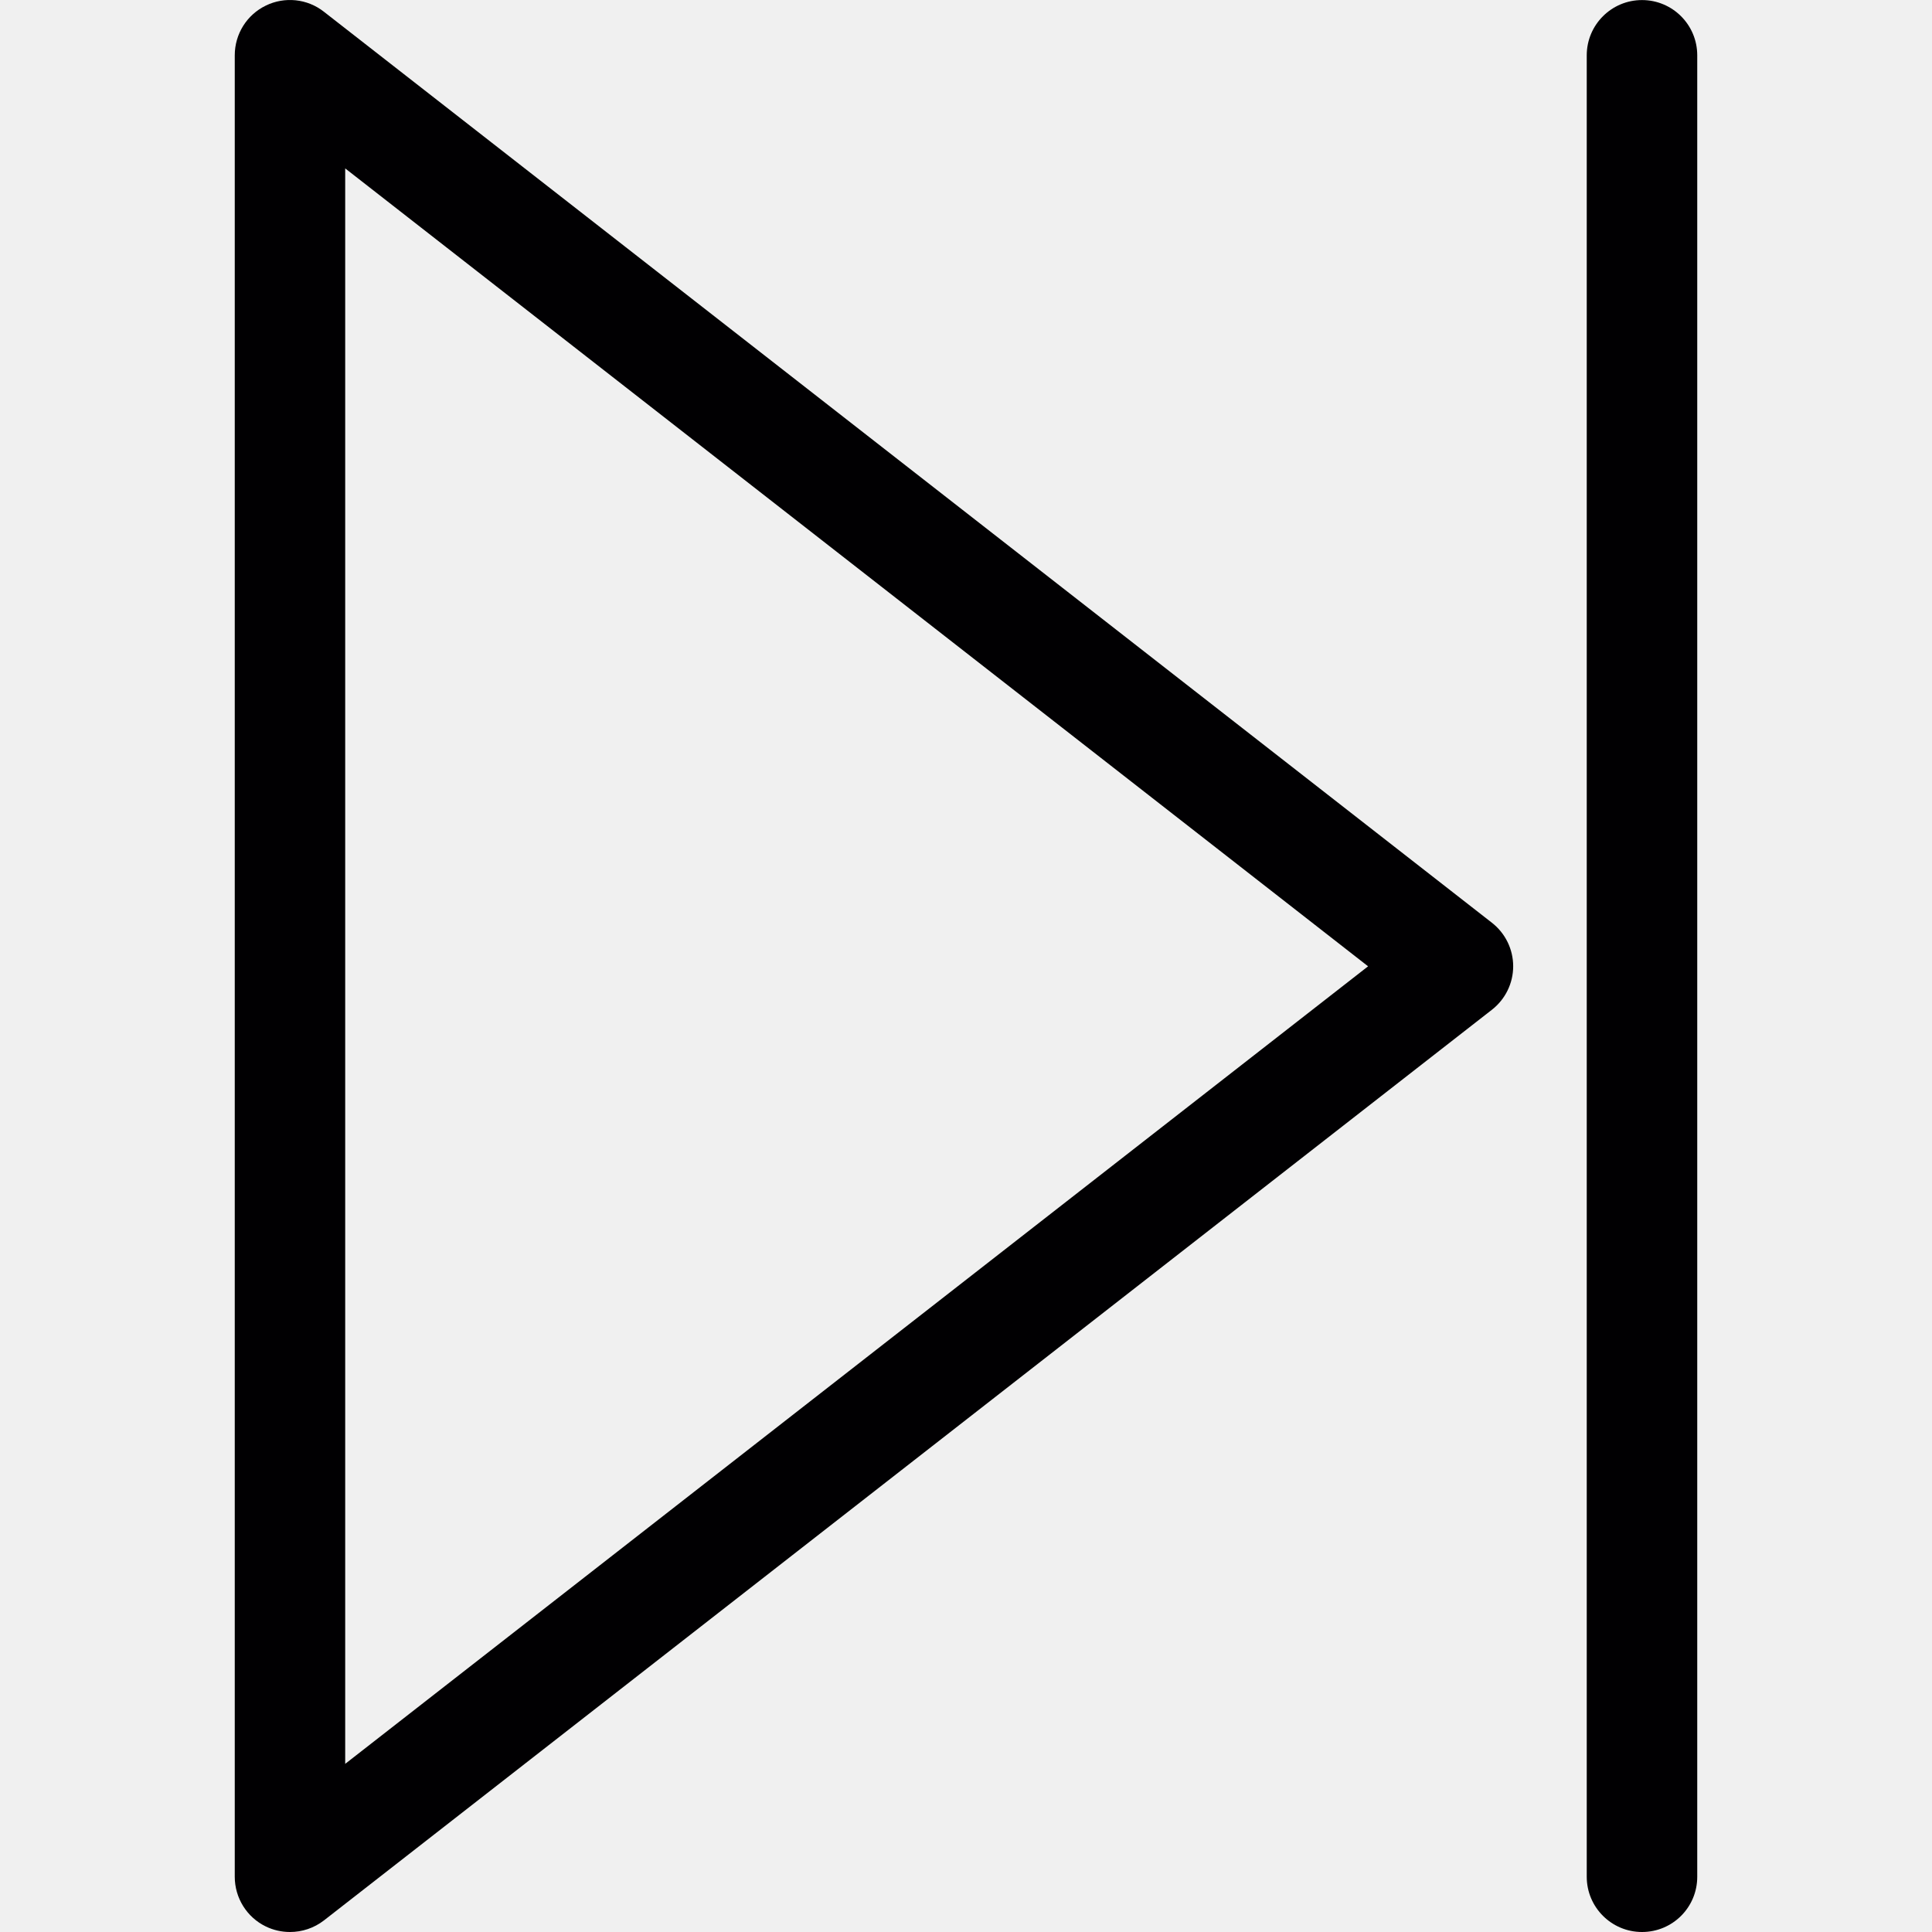
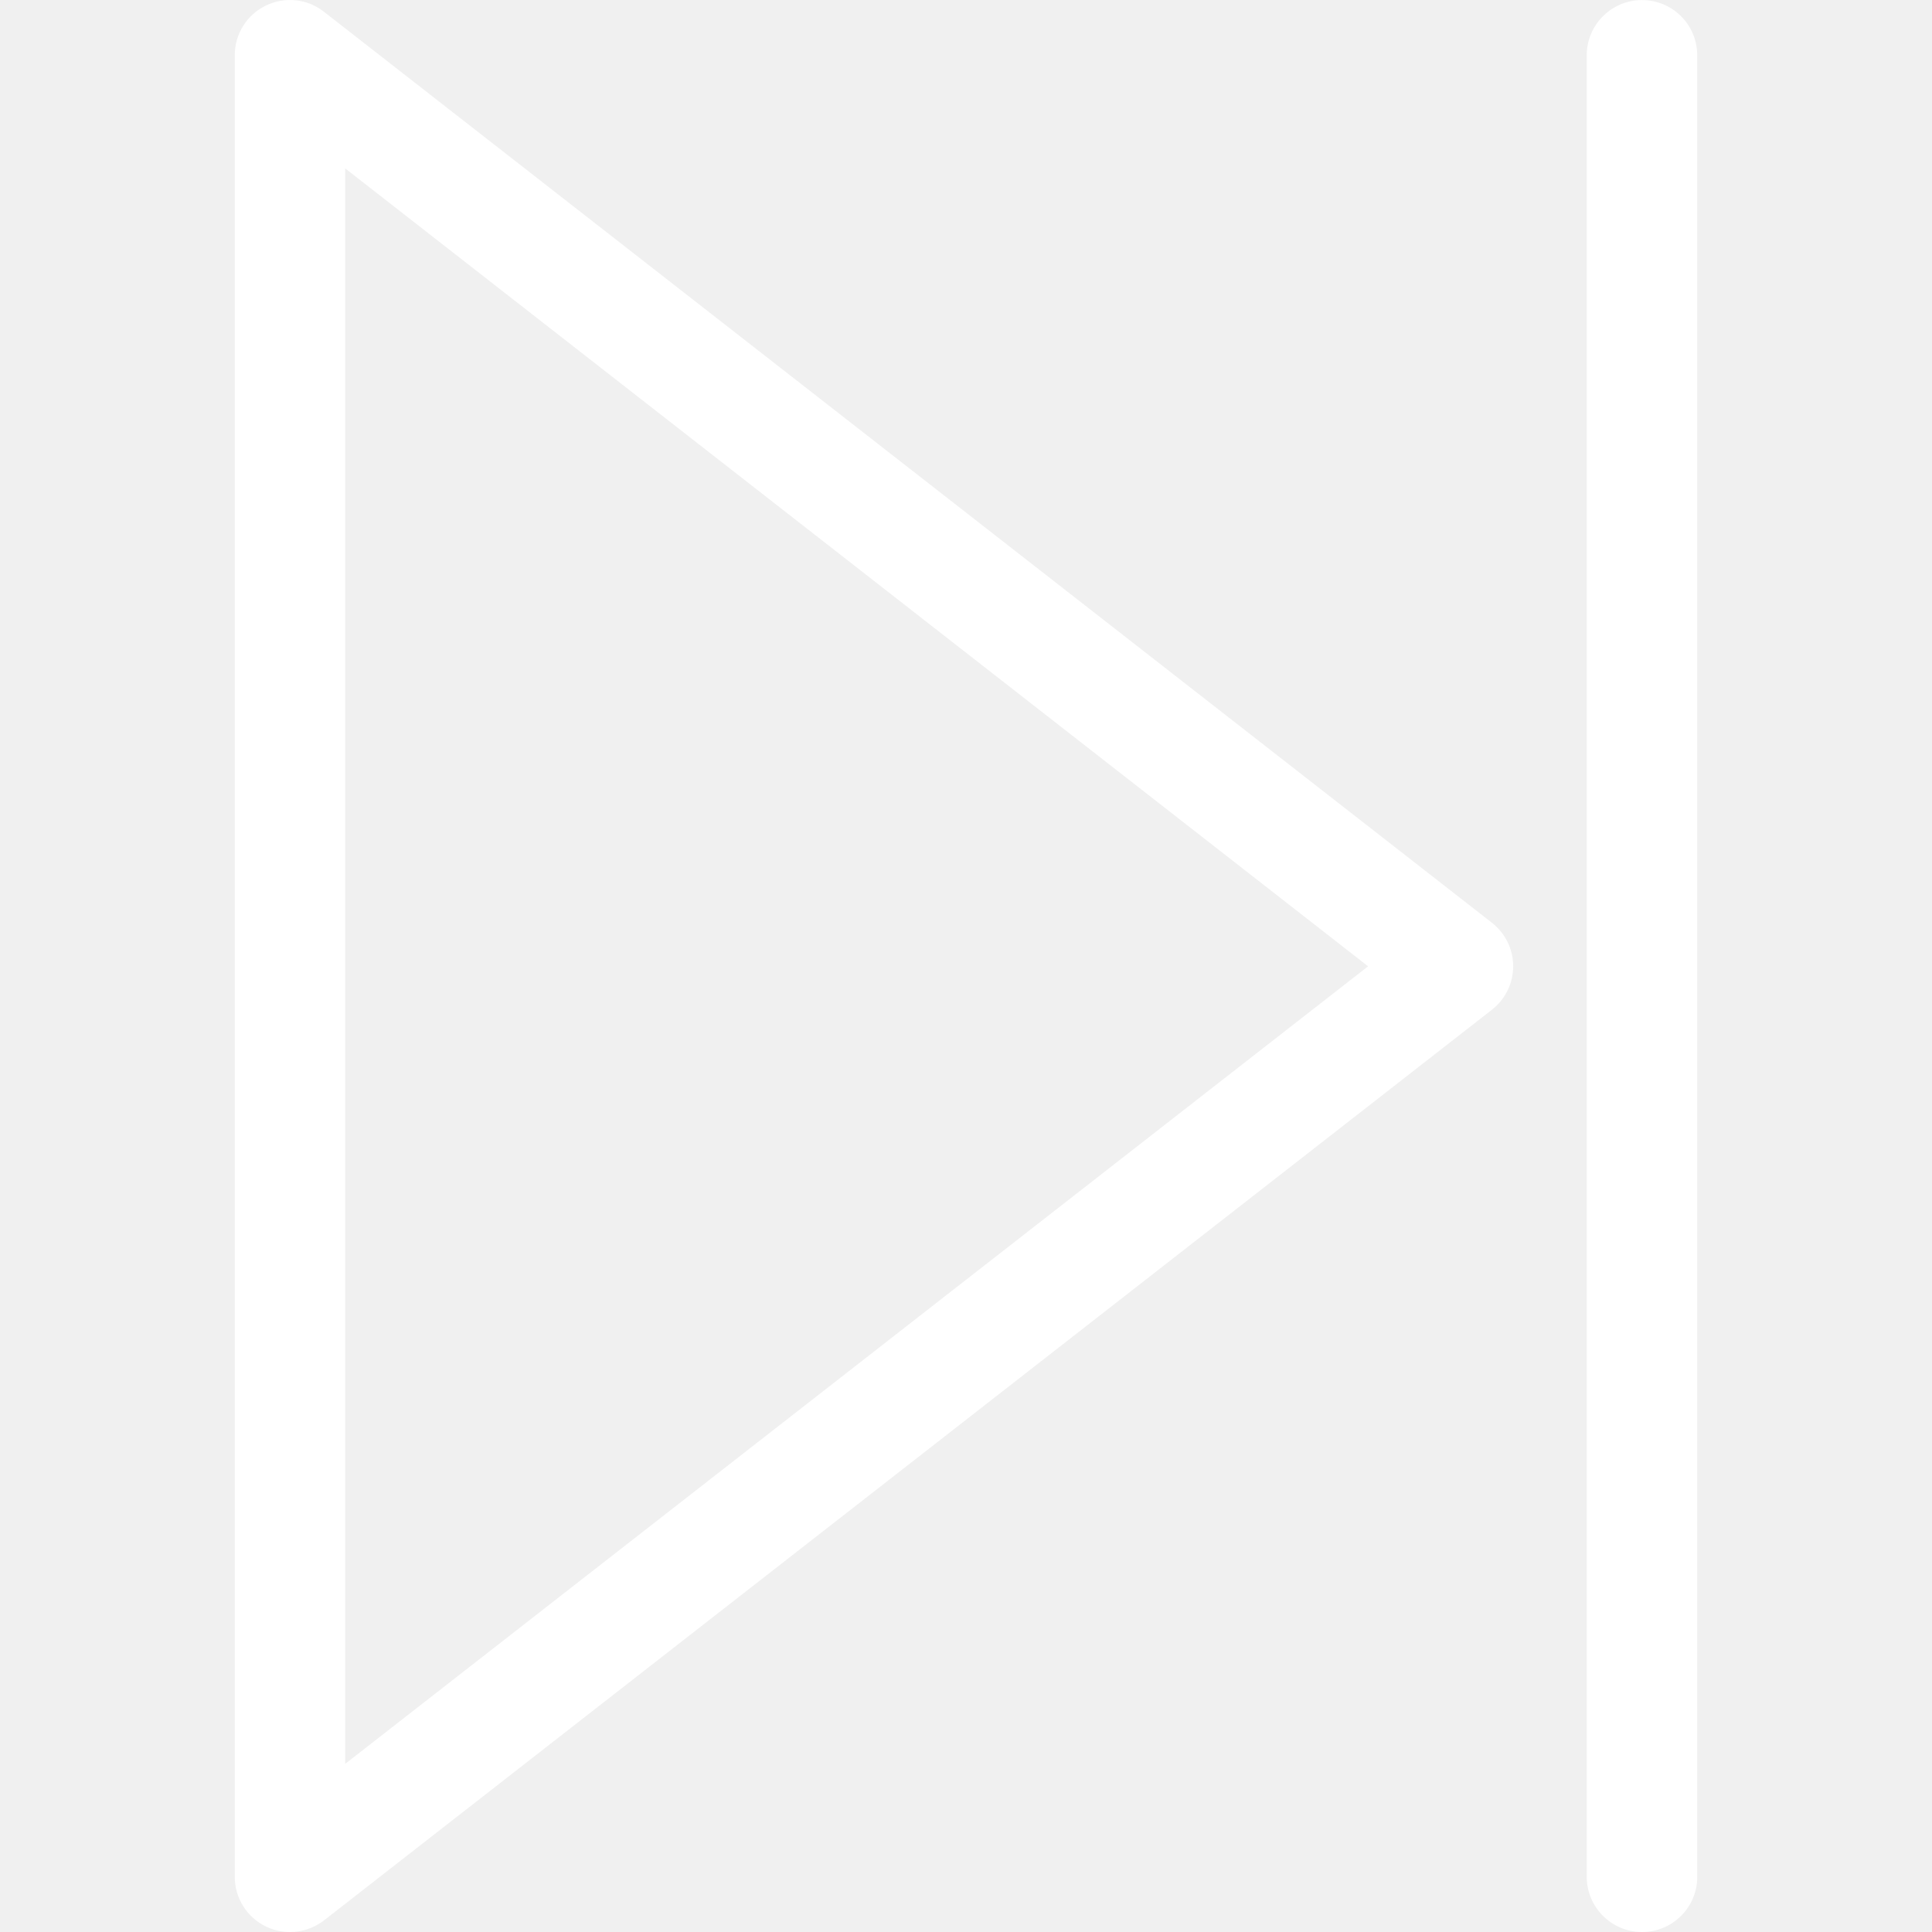
<svg xmlns="http://www.w3.org/2000/svg" version="1.1" id="Capa_1" x="0px" y="0px" viewBox="0 0 30.598 30.598" style="enable-background:new 0 0 30.598 30.598;" xml:space="preserve">
  <g>
    <g>
-       <path style="fill:#010002;" d="M4.593,30.598c-0.132,0-0.263-0.029-0.384-0.088c-0.301-0.146-0.491-0.453-0.491-0.787V0.876    c0-0.336,0.19-0.641,0.491-0.787C4.508-0.058,4.867-0.021,5.13,0.186l18.498,14.428c0.213,0.166,0.337,0.42,0.337,0.689    c0,0.269-0.124,0.523-0.337,0.689L5.13,30.415C4.973,30.536,4.784,30.598,4.593,30.598z M5.467,2.667v25.268l16.2-12.631    L5.467,2.667z" />
+       <path style="fill:#fff" d="M4.593,30.598c-0.132,0-0.263-0.029-0.384-0.088c-0.301-0.146-0.491-0.453-0.491-0.787V0.876    c0-0.336,0.19-0.641,0.491-0.787C4.508-0.058,4.867-0.021,5.13,0.186l18.498,14.428c0.213,0.166,0.337,0.42,0.337,0.689    c0,0.269-0.124,0.523-0.337,0.689L5.13,30.415C4.973,30.536,4.784,30.598,4.593,30.598z M5.467,2.667v25.268l16.2-12.631    L5.467,2.667z" />
    </g>
    <g>
-       <path style="fill:#010002;" d="M26.005,30.598c-0.482,0-0.875-0.391-0.875-0.875V0.876c0-0.484,0.393-0.875,0.875-0.875    c0.483,0,0.875,0.391,0.875,0.875v28.848C26.88,30.208,26.489,30.598,26.005,30.598z" />
+       <path style="fill:#fff" d="M26.005,30.598c-0.482,0-0.875-0.391-0.875-0.875V0.876c0-0.484,0.393-0.875,0.875-0.875    c0.483,0,0.875,0.391,0.875,0.875v28.848C26.88,30.208,26.489,30.598,26.005,30.598z" />
    </g>
  </g>
  <g>
</g>
  <g>
</g>
  <g>
</g>
  <g>
</g>
  <g>
</g>
  <g>
</g>
  <g>
</g>
  <g>
</g>
  <g>
</g>
  <g>
</g>
  <g>
</g>
  <g>
</g>
  <g>
</g>
  <g>
</g>
  <g>
</g>
</svg>
